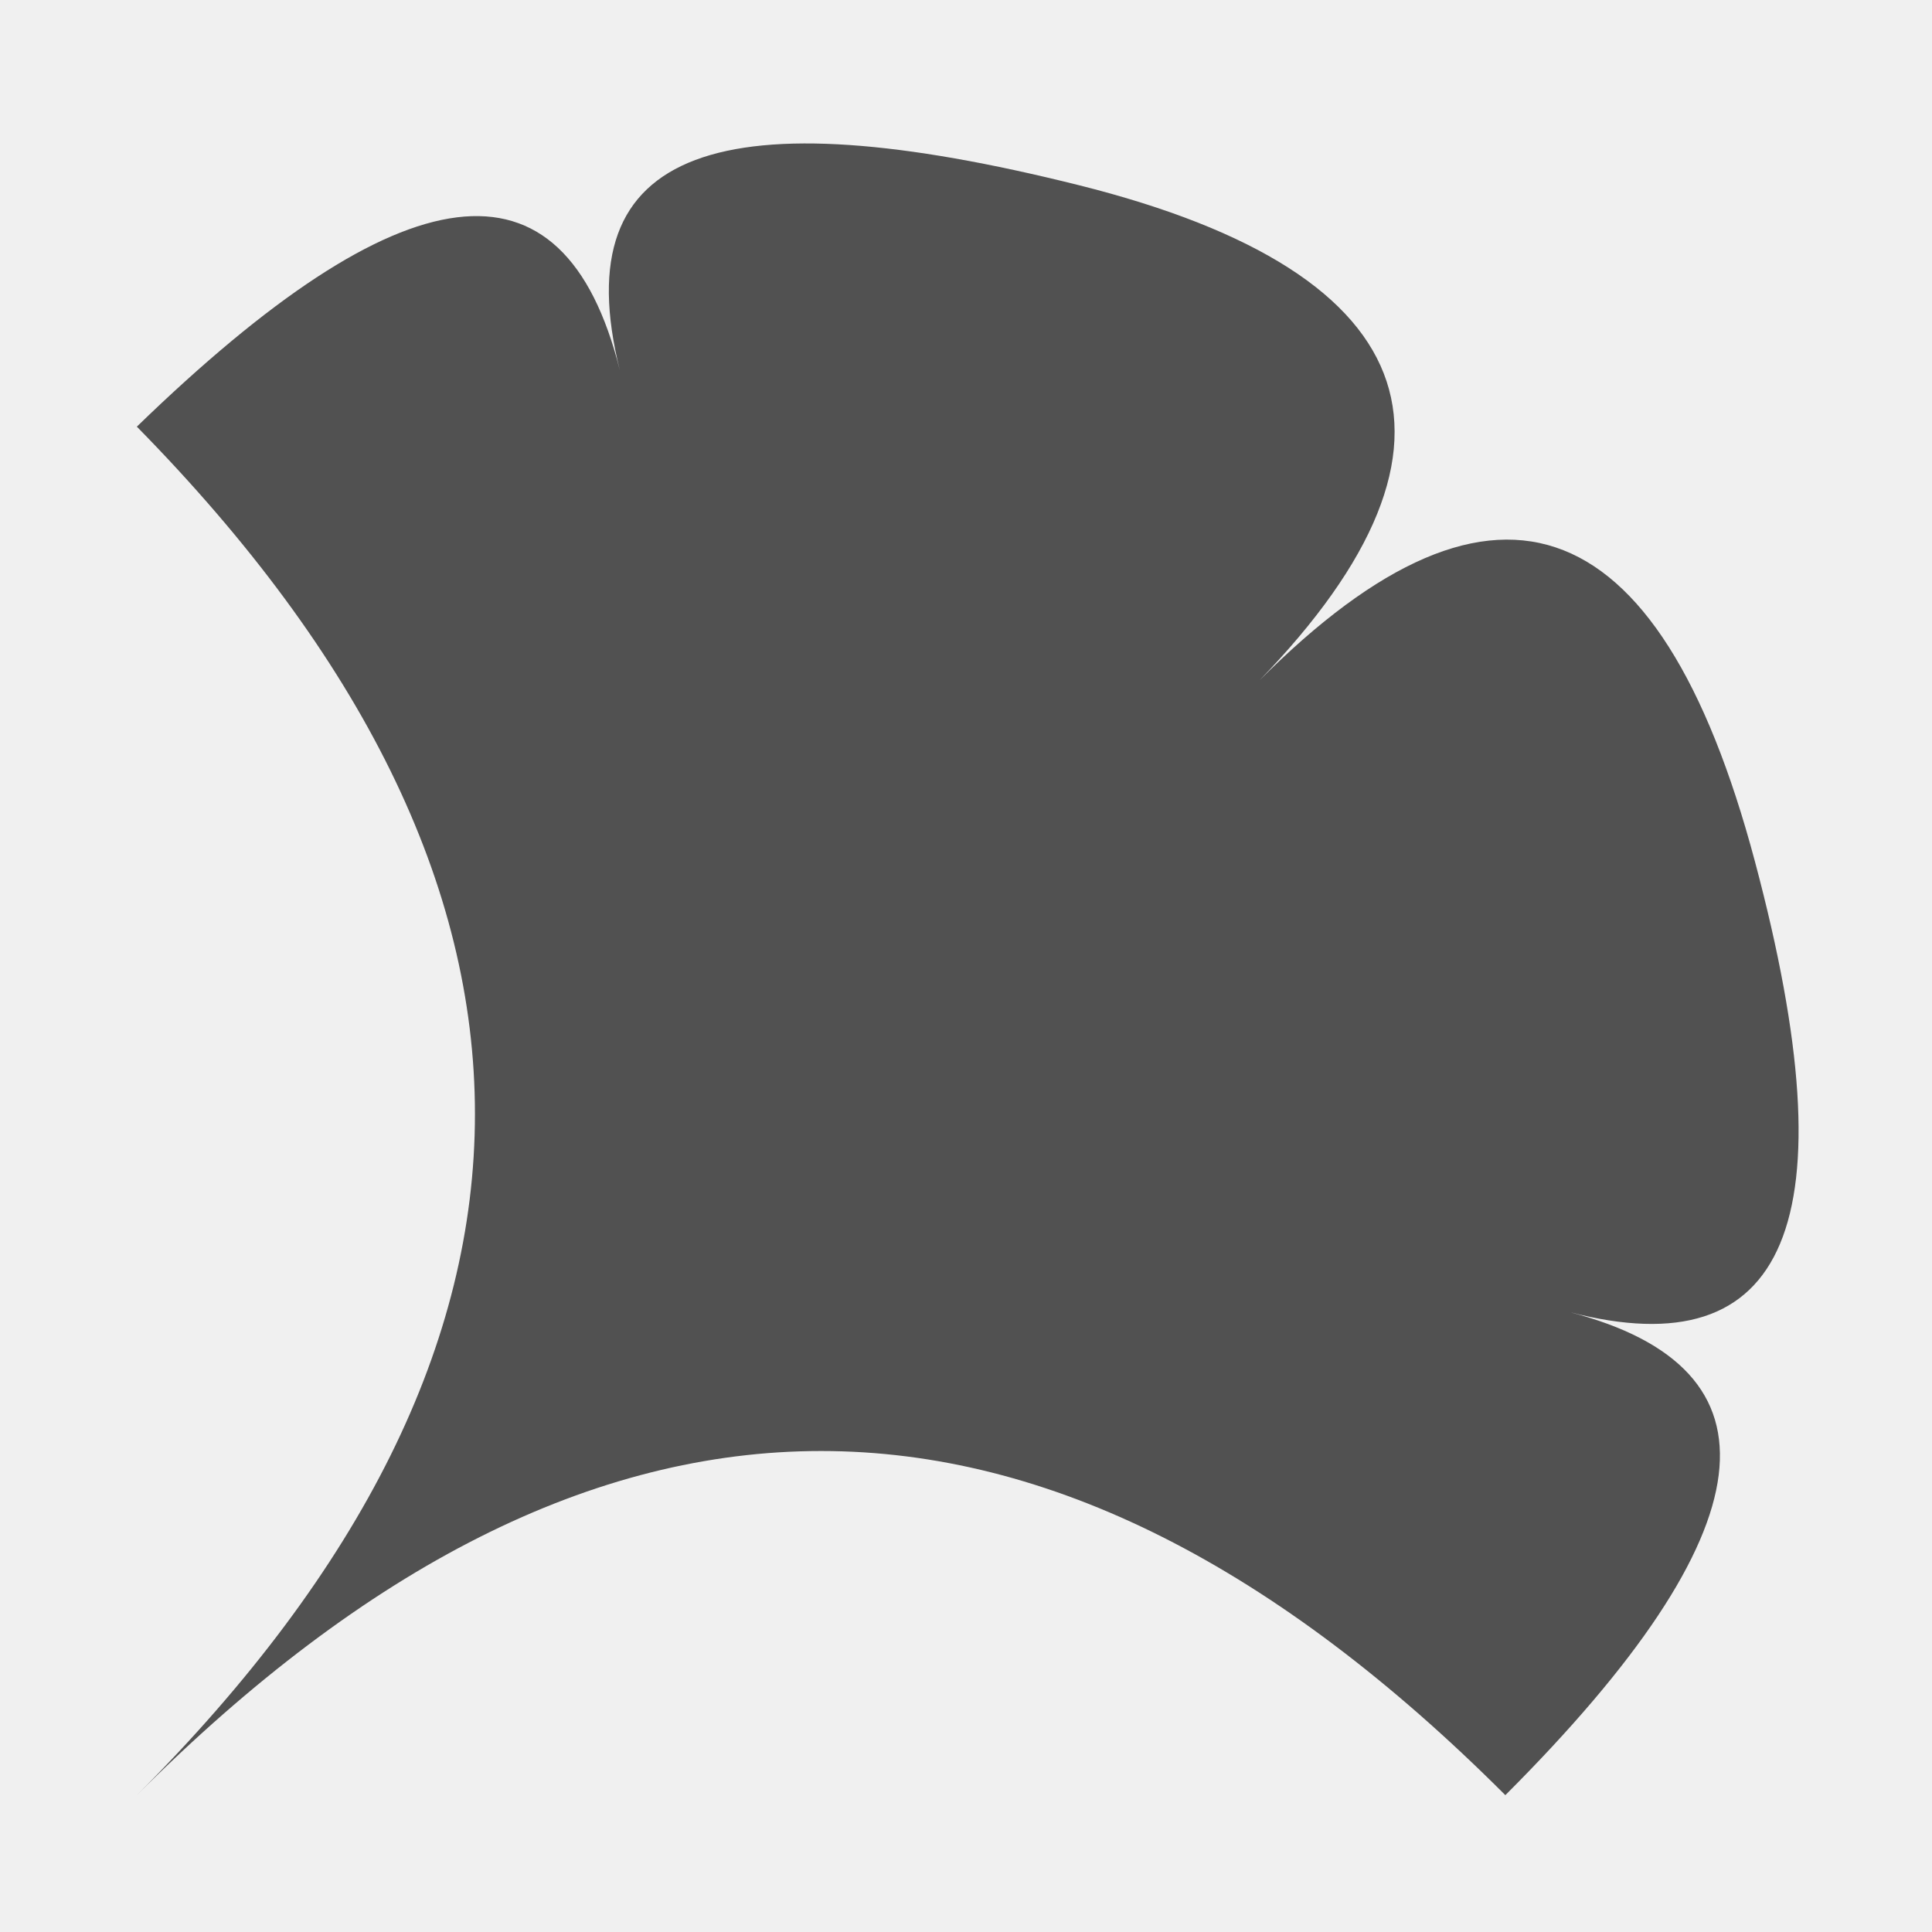
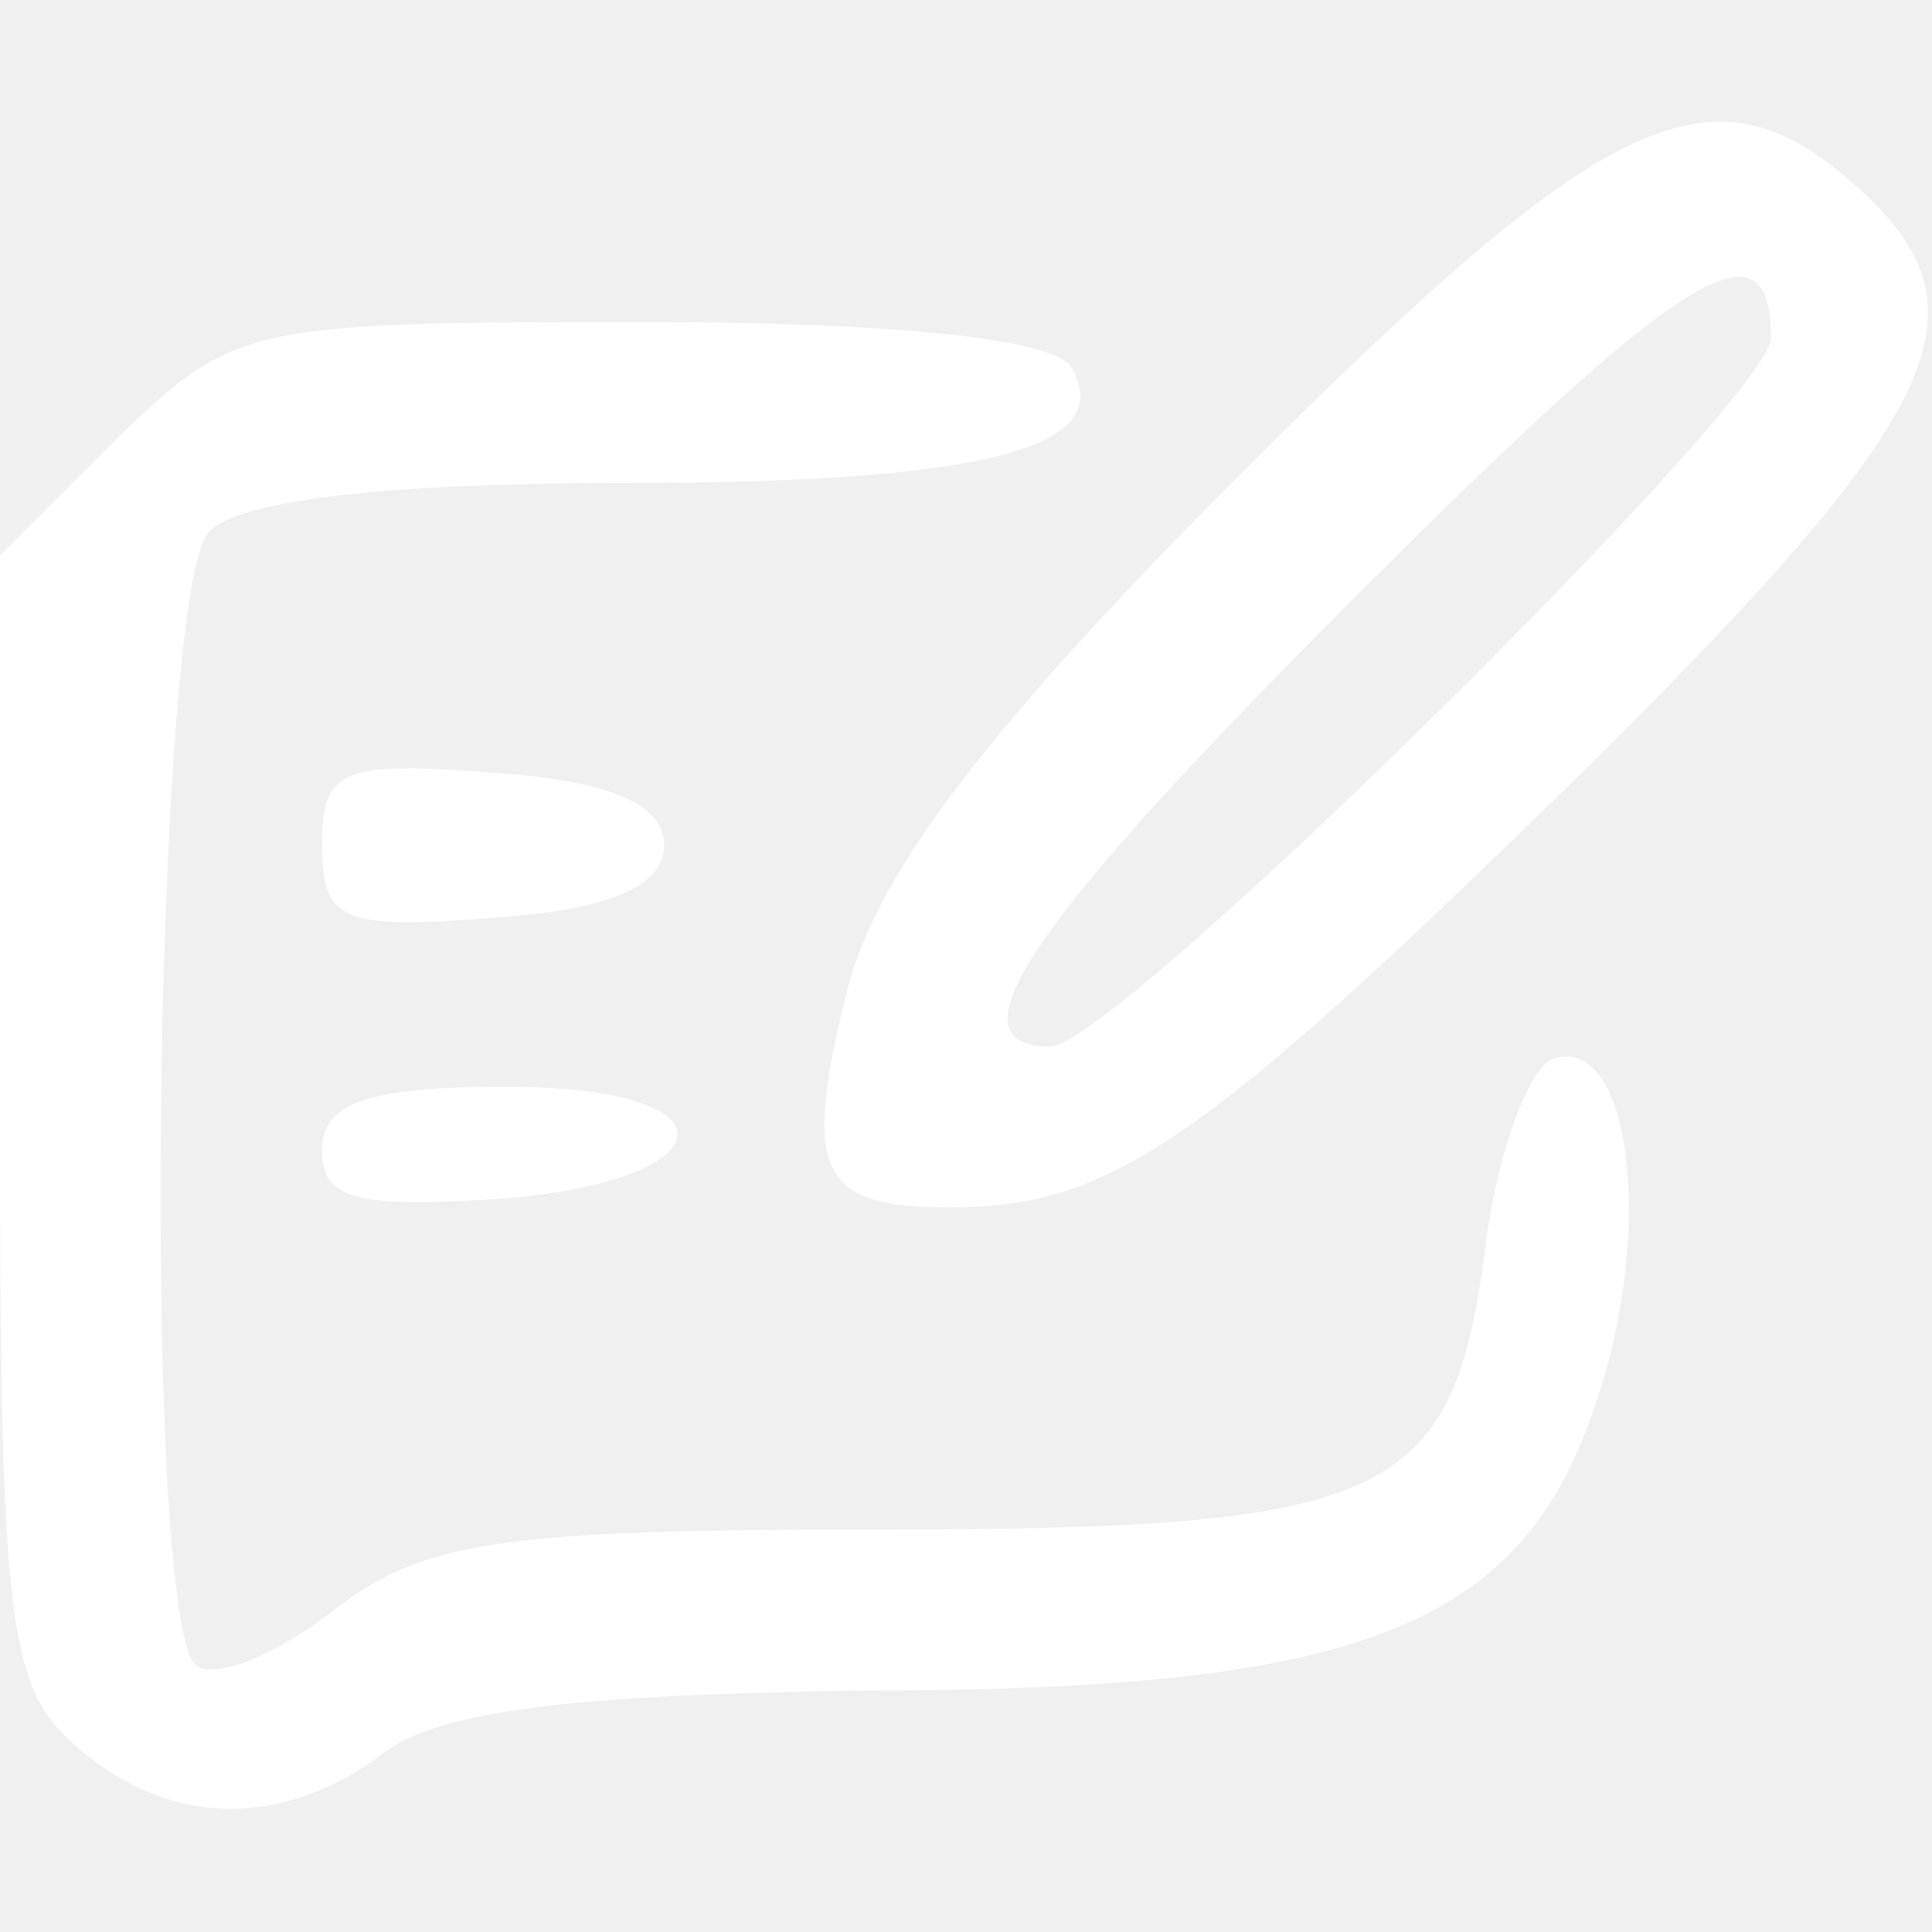
- <svg xmlns="http://www.w3.org/2000/svg" version="1.1" x="0px" y="0px" width="24px" height="24px" viewBox="0 0 24 24">
-   <style type="text/css">
- 	.st0{fill:#515151;}
- </style>
-   <path class="st0" d="M1.7,22.3c5.7-5.7,11.3-5.7,17,0c3.3-3.3,3.5-5.3,0.8-6c2.7,0.7,3.5-1.1,2.3-5.6s-3.3-5.2-6.3-2.1  c3-3,2.3-5.2-2.1-6.3S7,1.8,7.7,4.6C7,1.8,5,2.1,1.7,5.3C7.3,11,7.3,16.7,1.7,22.3" />
+ <svg xmlns="http://www.w3.org/2000/svg" version="1.0" width="48pt" height="48pt" viewBox="0 0 48 48" preserveAspectRatio="xMidYMid meet">
+   <g transform="translate(0,48) scale(0.1,-0.1)" fill="#ffffff" stroke="none">
+     <path d="M309 363 c-64 -64 -90 -99 -98 -127 -12 -47 -8 -56 25 -56 40 0 63 16 157 108 91 90 102 115 69 145 -36 33 -62 21 -153 -70z m131 33 c0 -15 -163 -176 -179 -176 -26 0 -6 30 76 112 81 81 103 95 103 64z" />
+     <path d="M29 371 l-29 -29 0 -140 c0 -122 2 -141 18 -155 23 -21 52 -22 78 -2 14 10 47 14 119 15 124 0 164 16 182 73 14 42 8 90 -11 84 -6 -2 -14 -23 -17 -47 -8 -63 -24 -70 -152 -70 -93 0 -112 -3 -134 -20 -14 -11 -29 -17 -34 -14 -14 8 -11 268 3 282 8 8 46 12 103 12 91 0 123 9 111 29 -5 7 -45 11 -107 11 -98 0 -101 -1 -130 -29z" />
+     <path d="M80 270 c0 -19 5 -21 43 -18 29 2 42 8 42 18 0 10 -13 16 -42 18 -38 3 -43 1 -43 -18z" />
+     <path d="M80 194 c0 -12 9 -14 42 -12 59 4 63 28 4 28 -35 0 -46 -4 -46 -16z" />
+   </g>
</svg>
